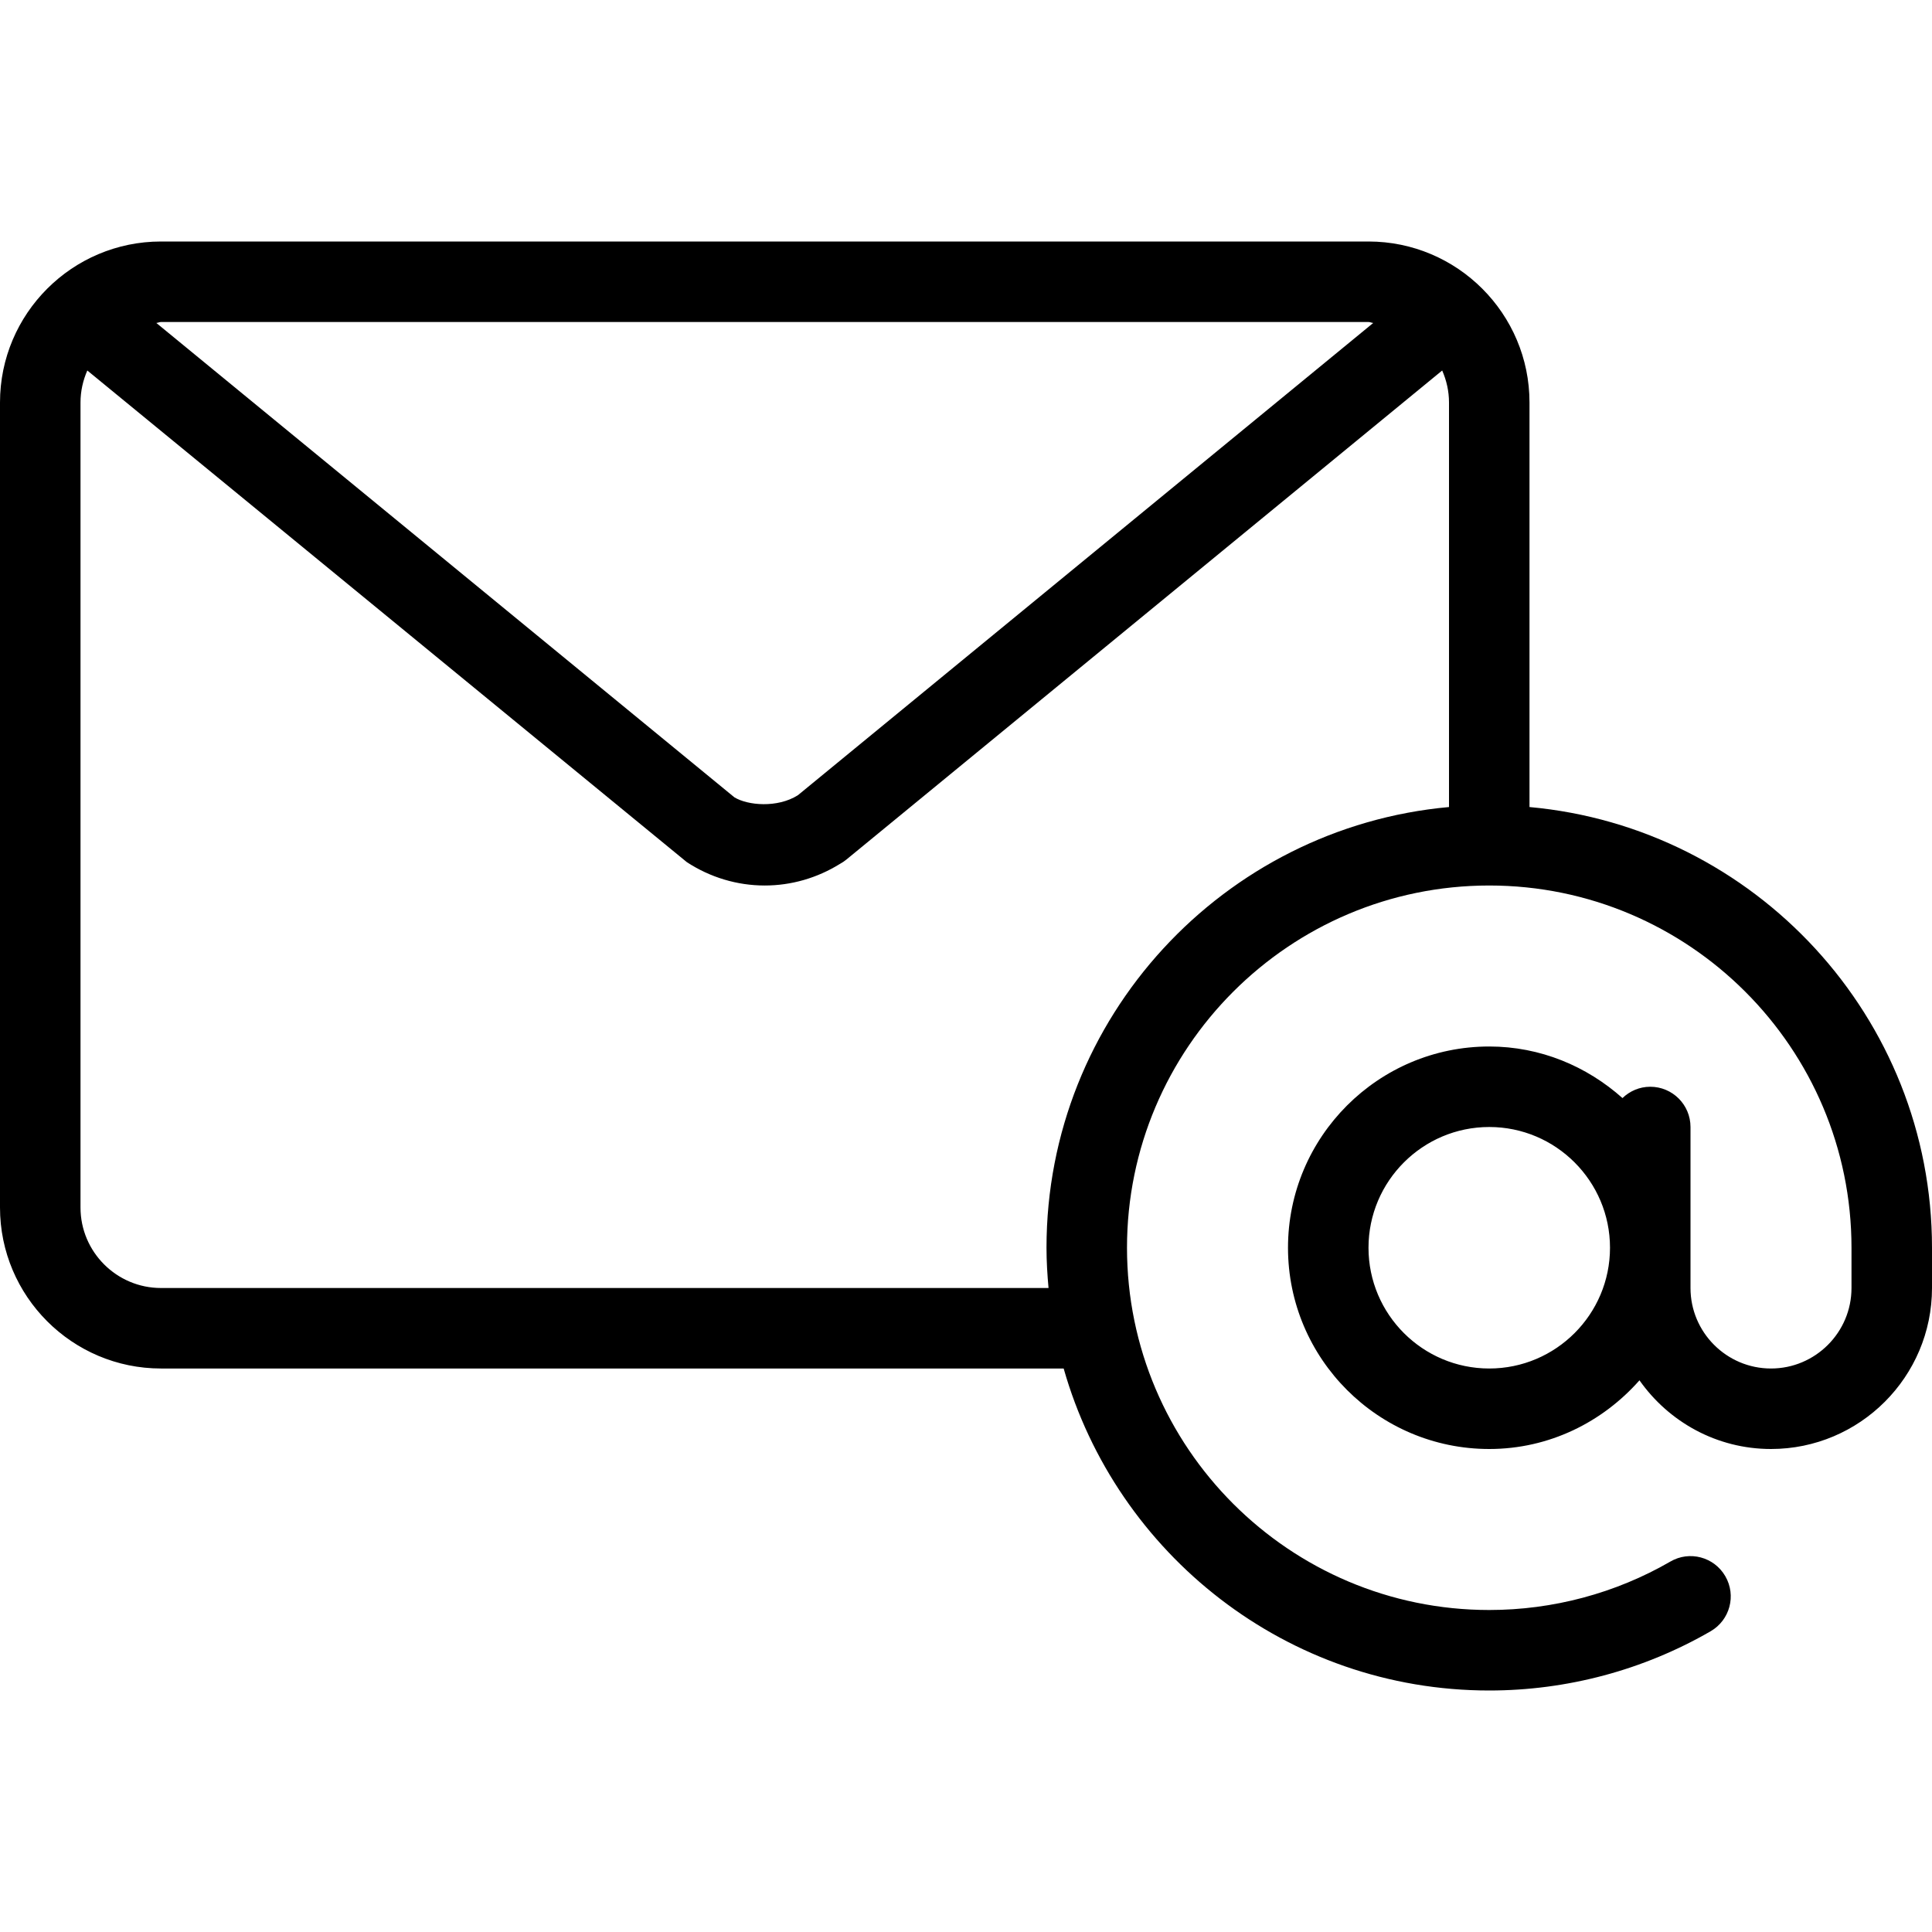
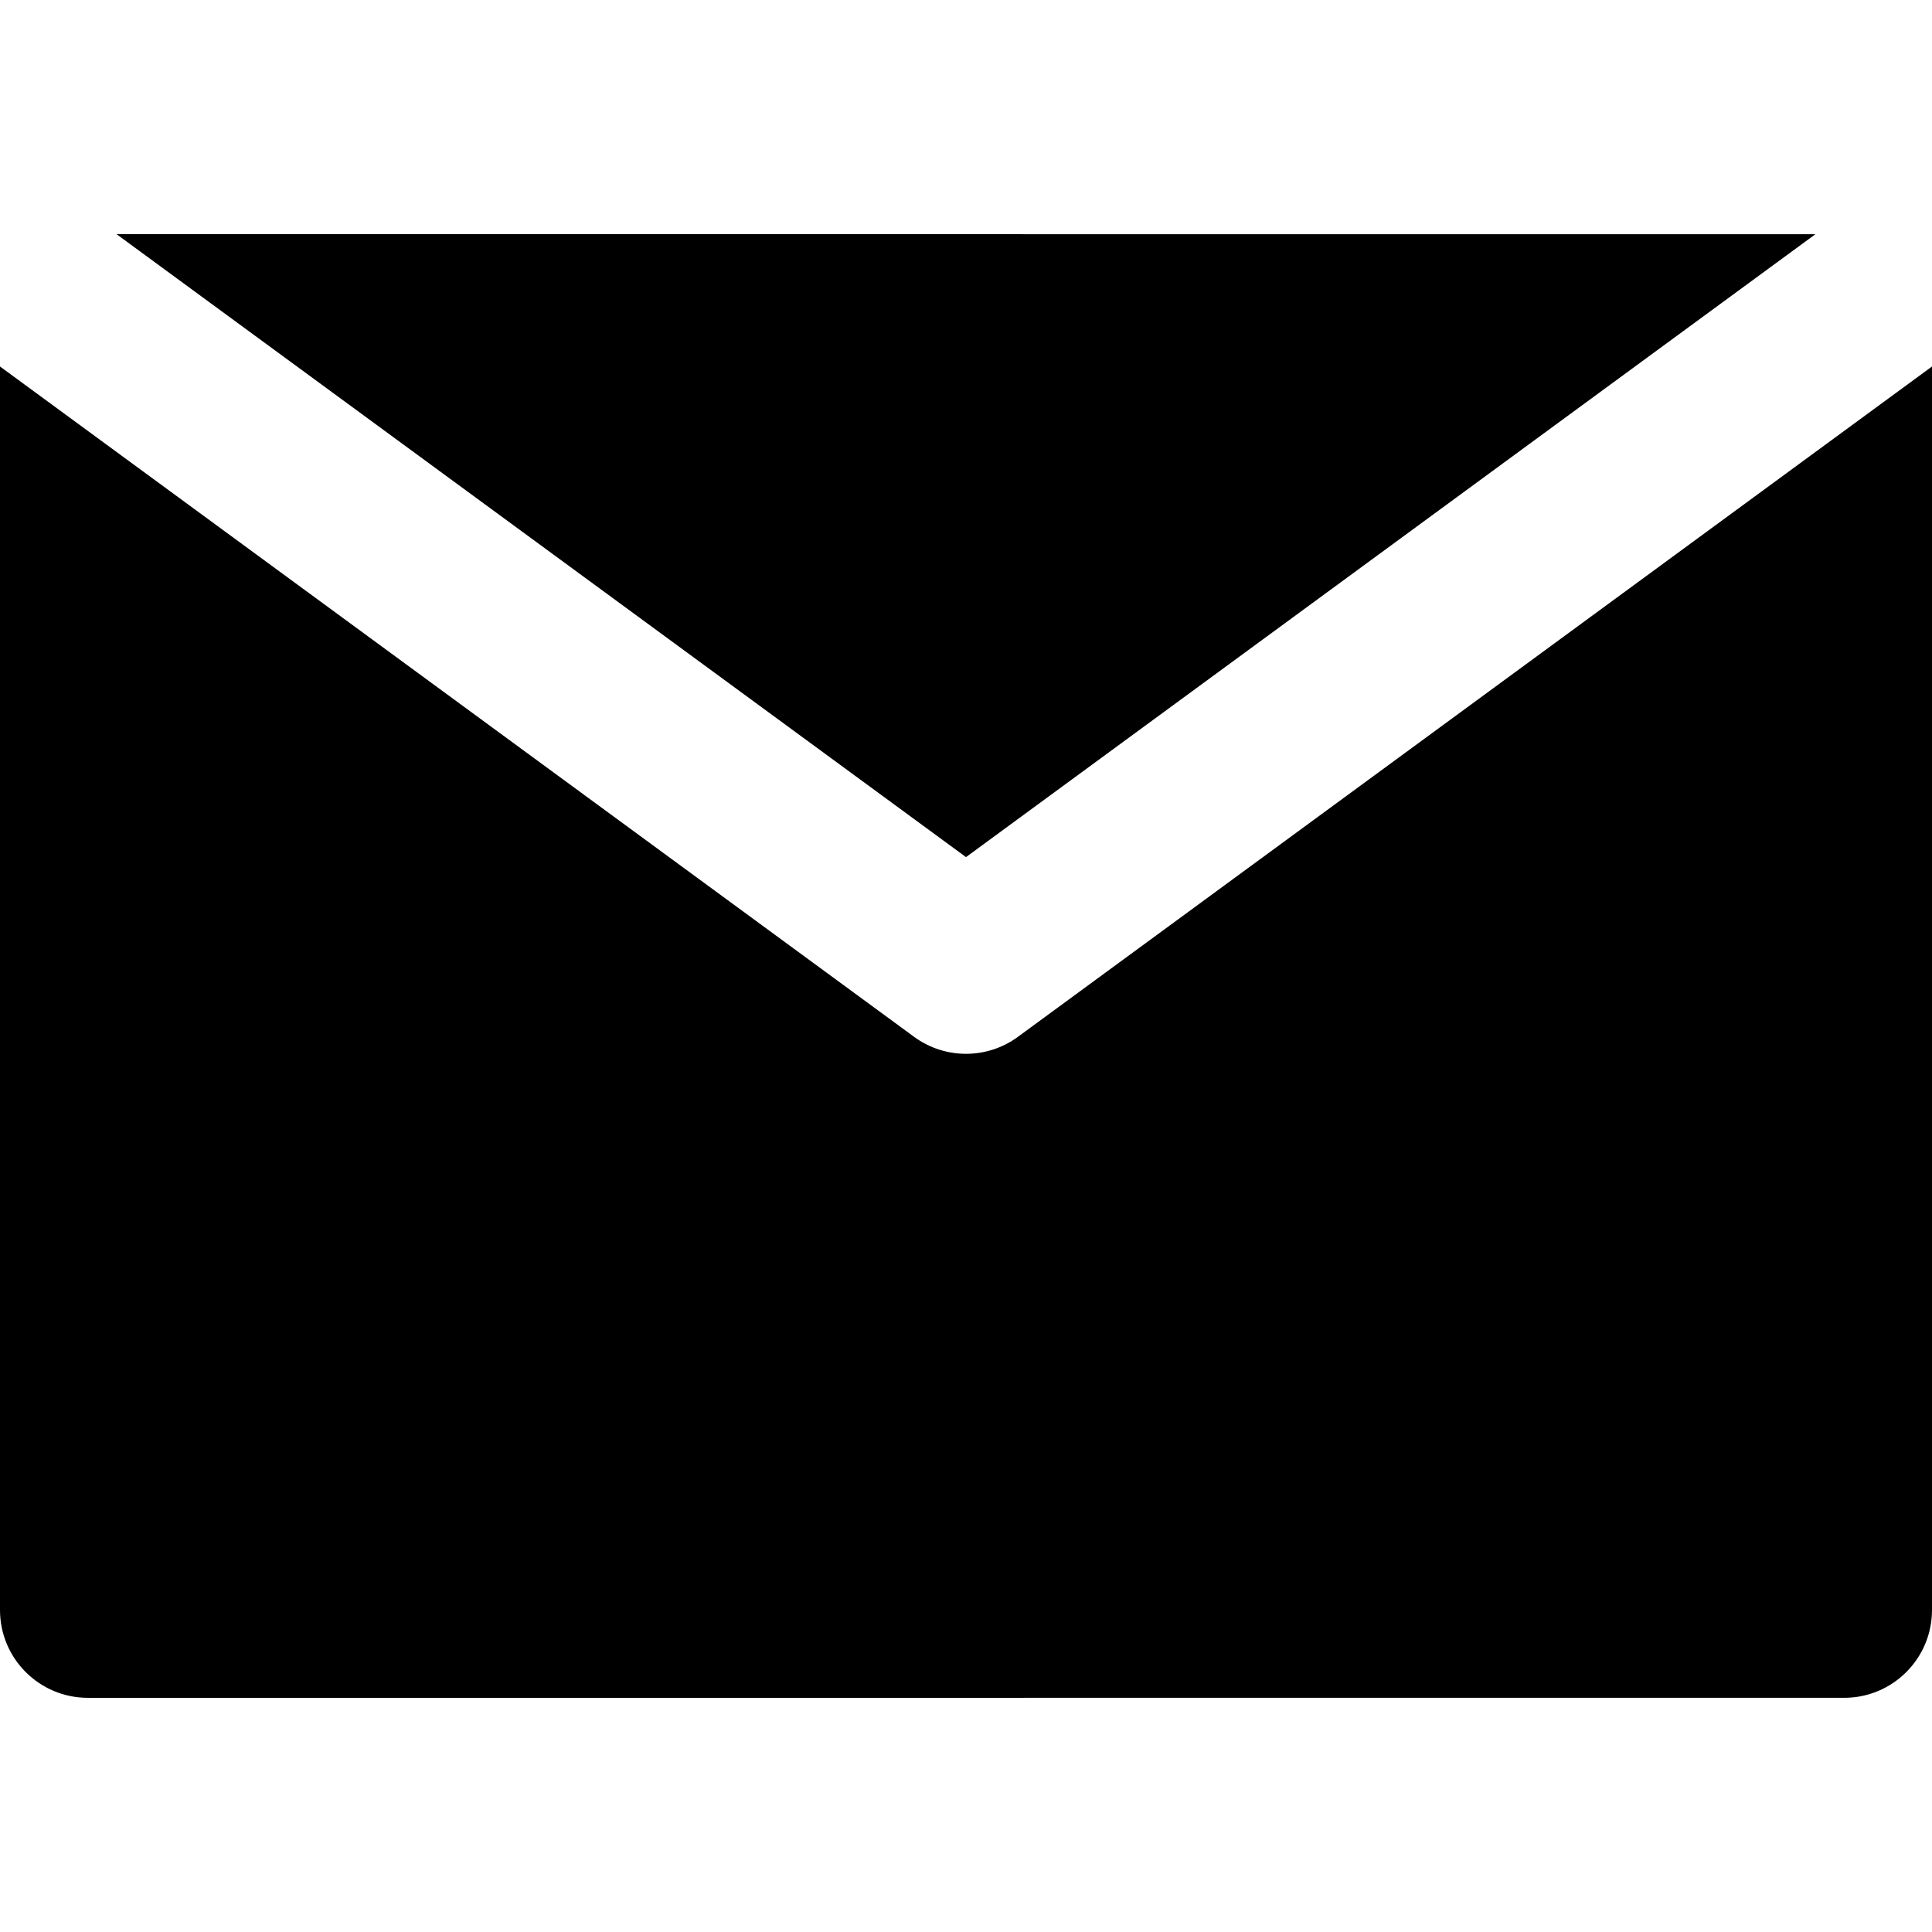
- <svg xmlns="http://www.w3.org/2000/svg" version="1.1" id="Layer_1" x="0px" y="0px" viewBox="0 0 512 512" style="enable-background:new 0 0 512 512;" xml:space="preserve">
-   <g>
-     <g>
-       <path d="M405.333,213.874V106.667c0-23.531-19.135-42.667-42.667-42.667h-320C19.135,64,0,83.135,0,106.667V320    c0,23.531,19.135,42.667,42.667,42.667h239.215C295.858,411.84,341.073,448,394.667,448c20.625,0,40.906-5.427,58.677-15.708    c5.094-2.948,6.844-9.469,3.885-14.573c-2.948-5.104-9.479-6.865-14.573-3.885c-14.521,8.396-31.115,12.833-47.99,12.833    c-52.938,0-96-43.063-96-96s43.063-96,96-96s96,43.063,96,96v10.667c0,11.76-9.573,21.333-21.333,21.333    c-11.76,0-21.333-9.573-21.333-21.333v-42.667c0-5.896-4.771-10.667-10.667-10.667c-2.869,0-5.447,1.161-7.362,3    c-9.428-8.401-21.714-13.667-35.305-13.667c-29.406,0-53.333,23.927-53.333,53.333S365.26,384,394.667,384    c15.896,0,30.03-7.131,39.81-18.202c7.727,10.977,20.44,18.202,34.857,18.202C492.865,384,512,364.865,512,341.333v-10.667    C512,269.569,465.044,219.288,405.333,213.874z M42.667,85.333h320c0.444,0,0.816,0.227,1.254,0.254L211.438,210.75    c-5.427,3.417-13.292,2.708-16.823,0.542L41.426,85.585C41.859,85.559,42.227,85.333,42.667,85.333z M384,213.874    c-59.711,5.414-106.667,55.695-106.667,116.793c0,3.6,0.221,7.148,0.54,10.667H42.667c-11.76,0-21.333-9.573-21.333-21.333    V106.667c0-3.021,0.667-5.874,1.805-8.48l158.883,130.293c6.208,4.052,13.344,6.188,20.646,6.188    c7.021,0,13.885-1.979,19.927-5.729c0.604-0.323,1.177-0.708,1.719-1.156l157.88-129.598c1.139,2.608,1.807,5.461,1.807,8.483    V213.874z M394.667,362.667c-17.646,0-32-14.354-32-32c0-17.646,14.354-32,32-32s32,14.354,32,32    C426.667,348.313,412.313,362.667,394.667,362.667z" />
-     </g>
+ <svg xmlns="http://www.w3.org/2000/svg" version="1.1" id="Layer_1" x="0px" y="0px" viewBox="0 0 330.001 330.001" style="enable-background:new 0 0 330.001 330.001;" xml:space="preserve">
+   <g id="XMLID_348_">
+     <path id="XMLID_350_" d="M173.871,177.097c-2.641,1.936-5.756,2.903-8.87,2.903c-3.116,0-6.23-0.967-8.871-2.903L30,84.602   L0.001,62.603L0,275.001c0.001,8.284,6.716,15,15,15L315.001,290c8.285,0,15-6.716,15-14.999V62.602l-30.001,22L173.871,177.097z" />
+     <polygon id="XMLID_351_" points="165.001,146.4 310.087,40.001 19.911,40  " />
  </g>
  <g>
</g>
  <g>
</g>
  <g>
</g>
  <g>
</g>
  <g>
</g>
  <g>
</g>
  <g>
</g>
  <g>
</g>
  <g>
</g>
  <g>
</g>
  <g>
</g>
  <g>
</g>
  <g>
</g>
  <g>
</g>
  <g>
</g>
</svg>
